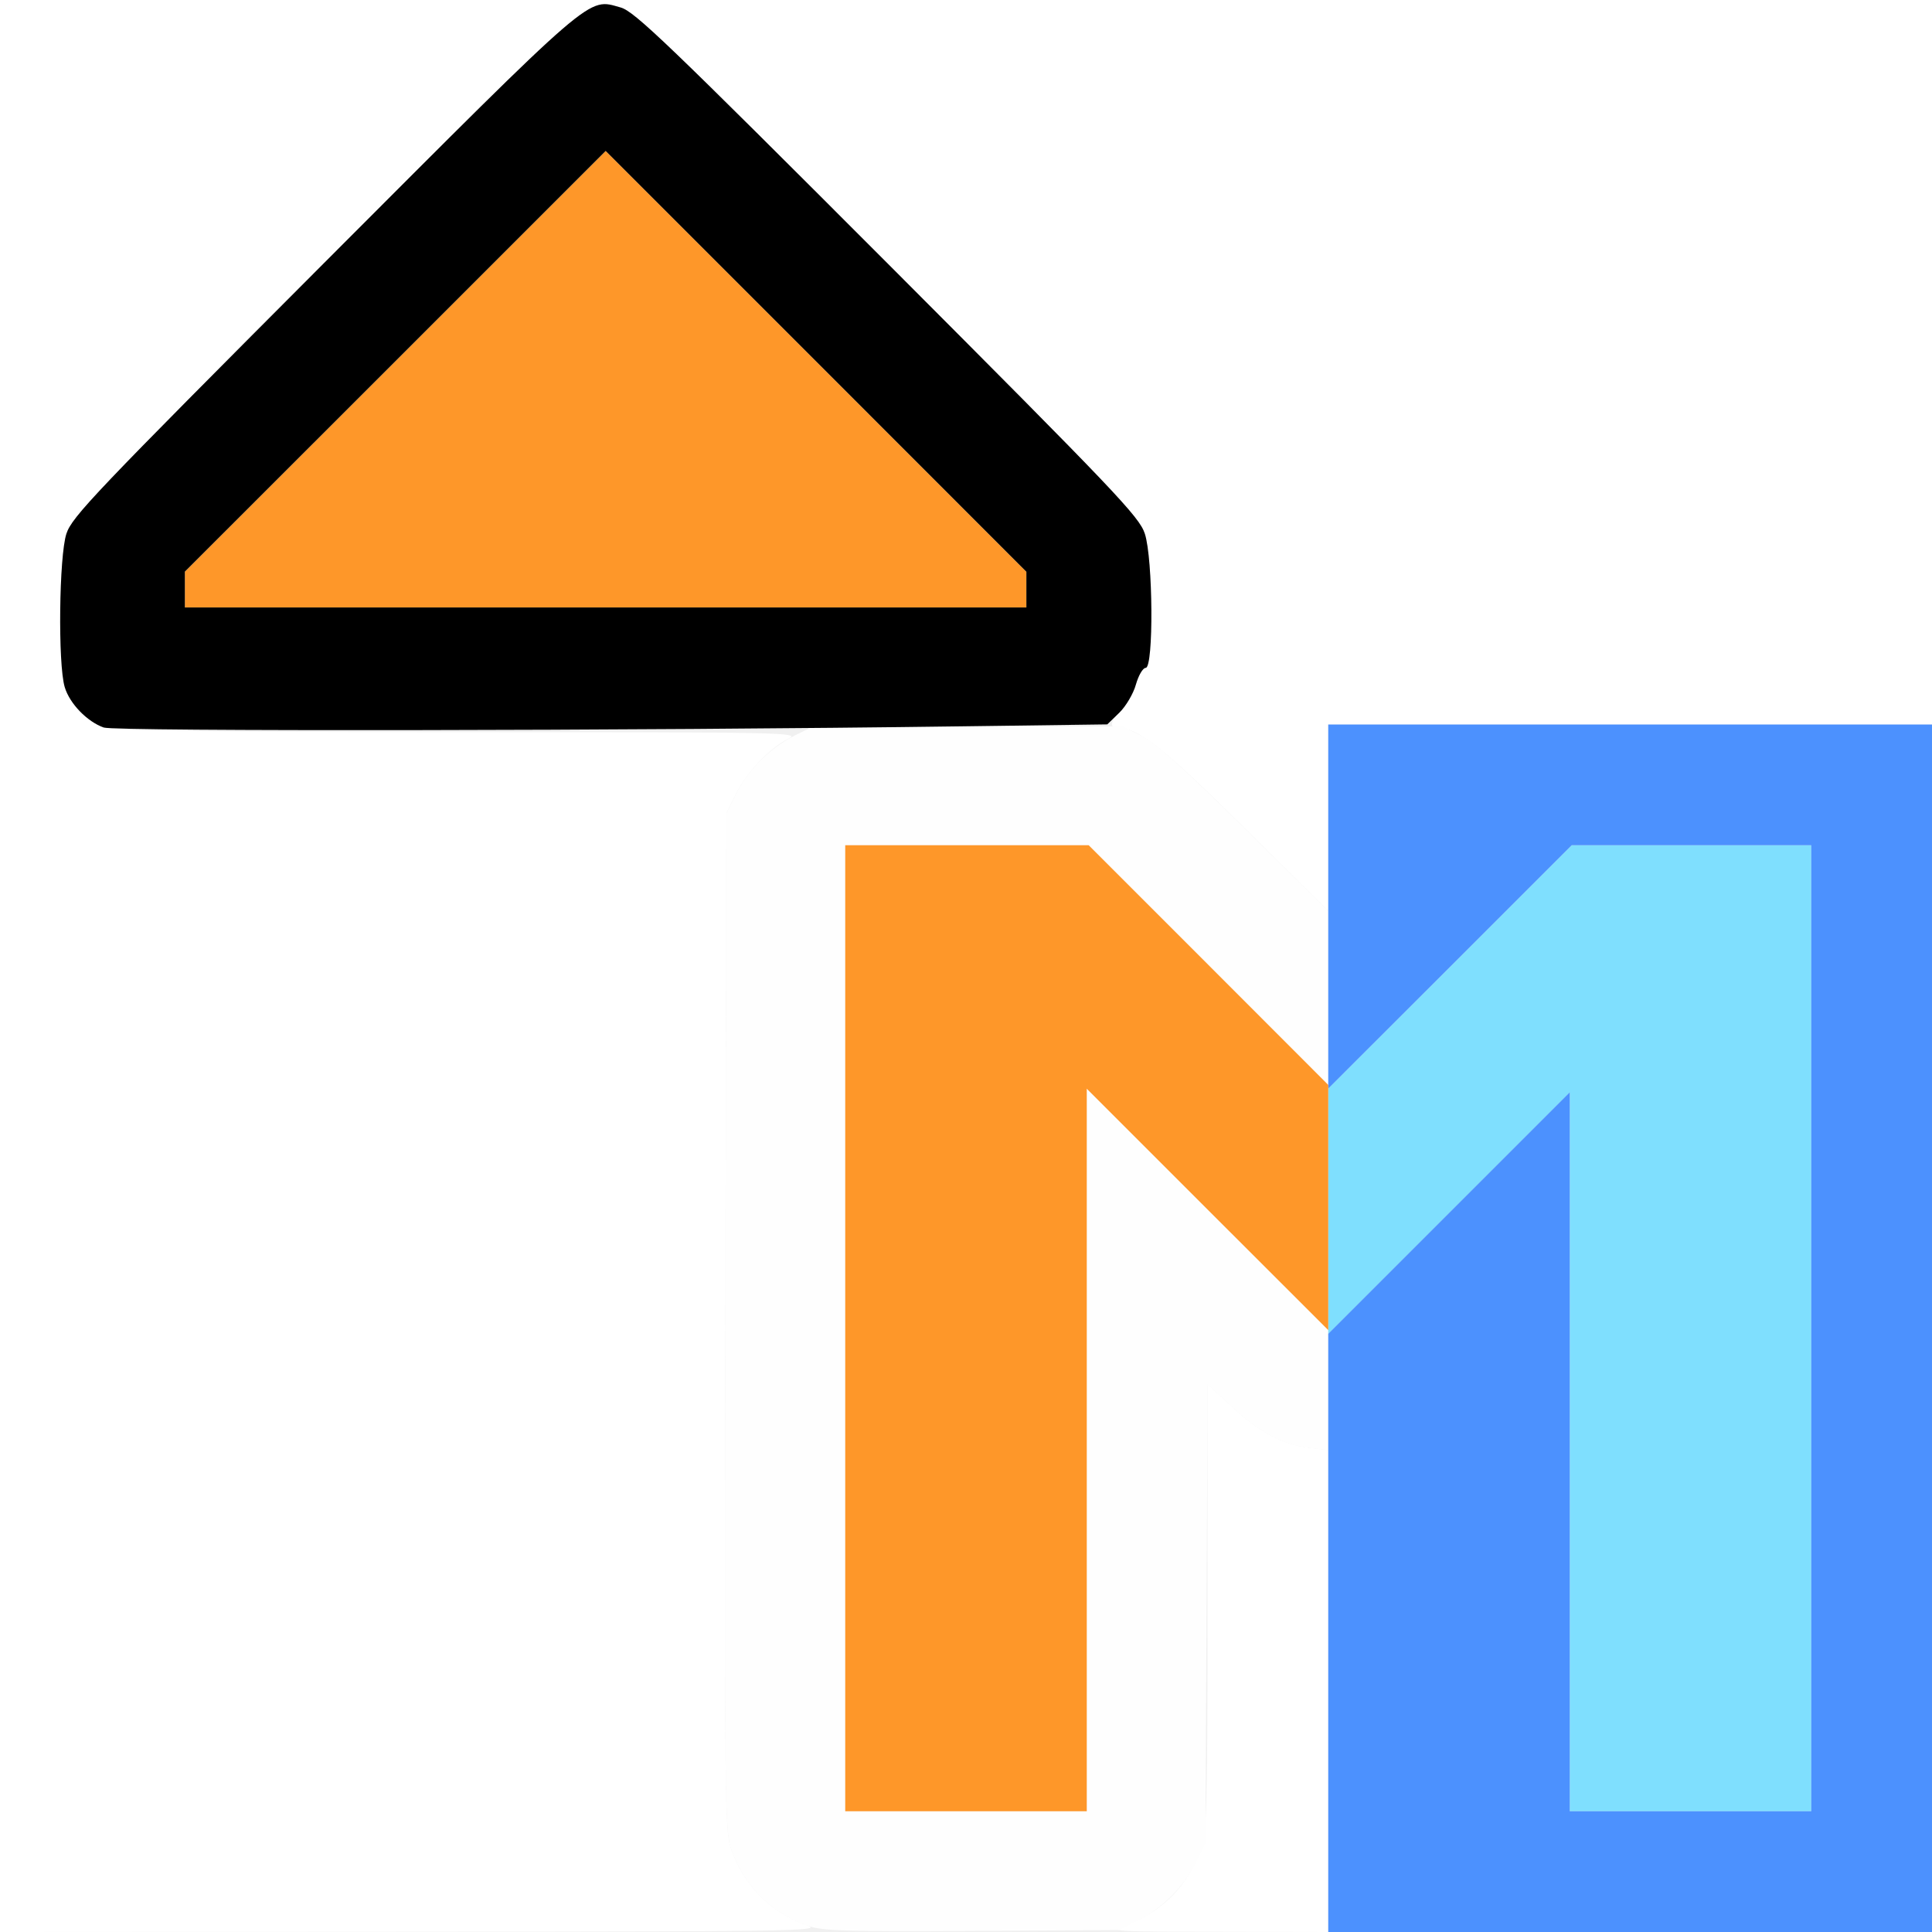
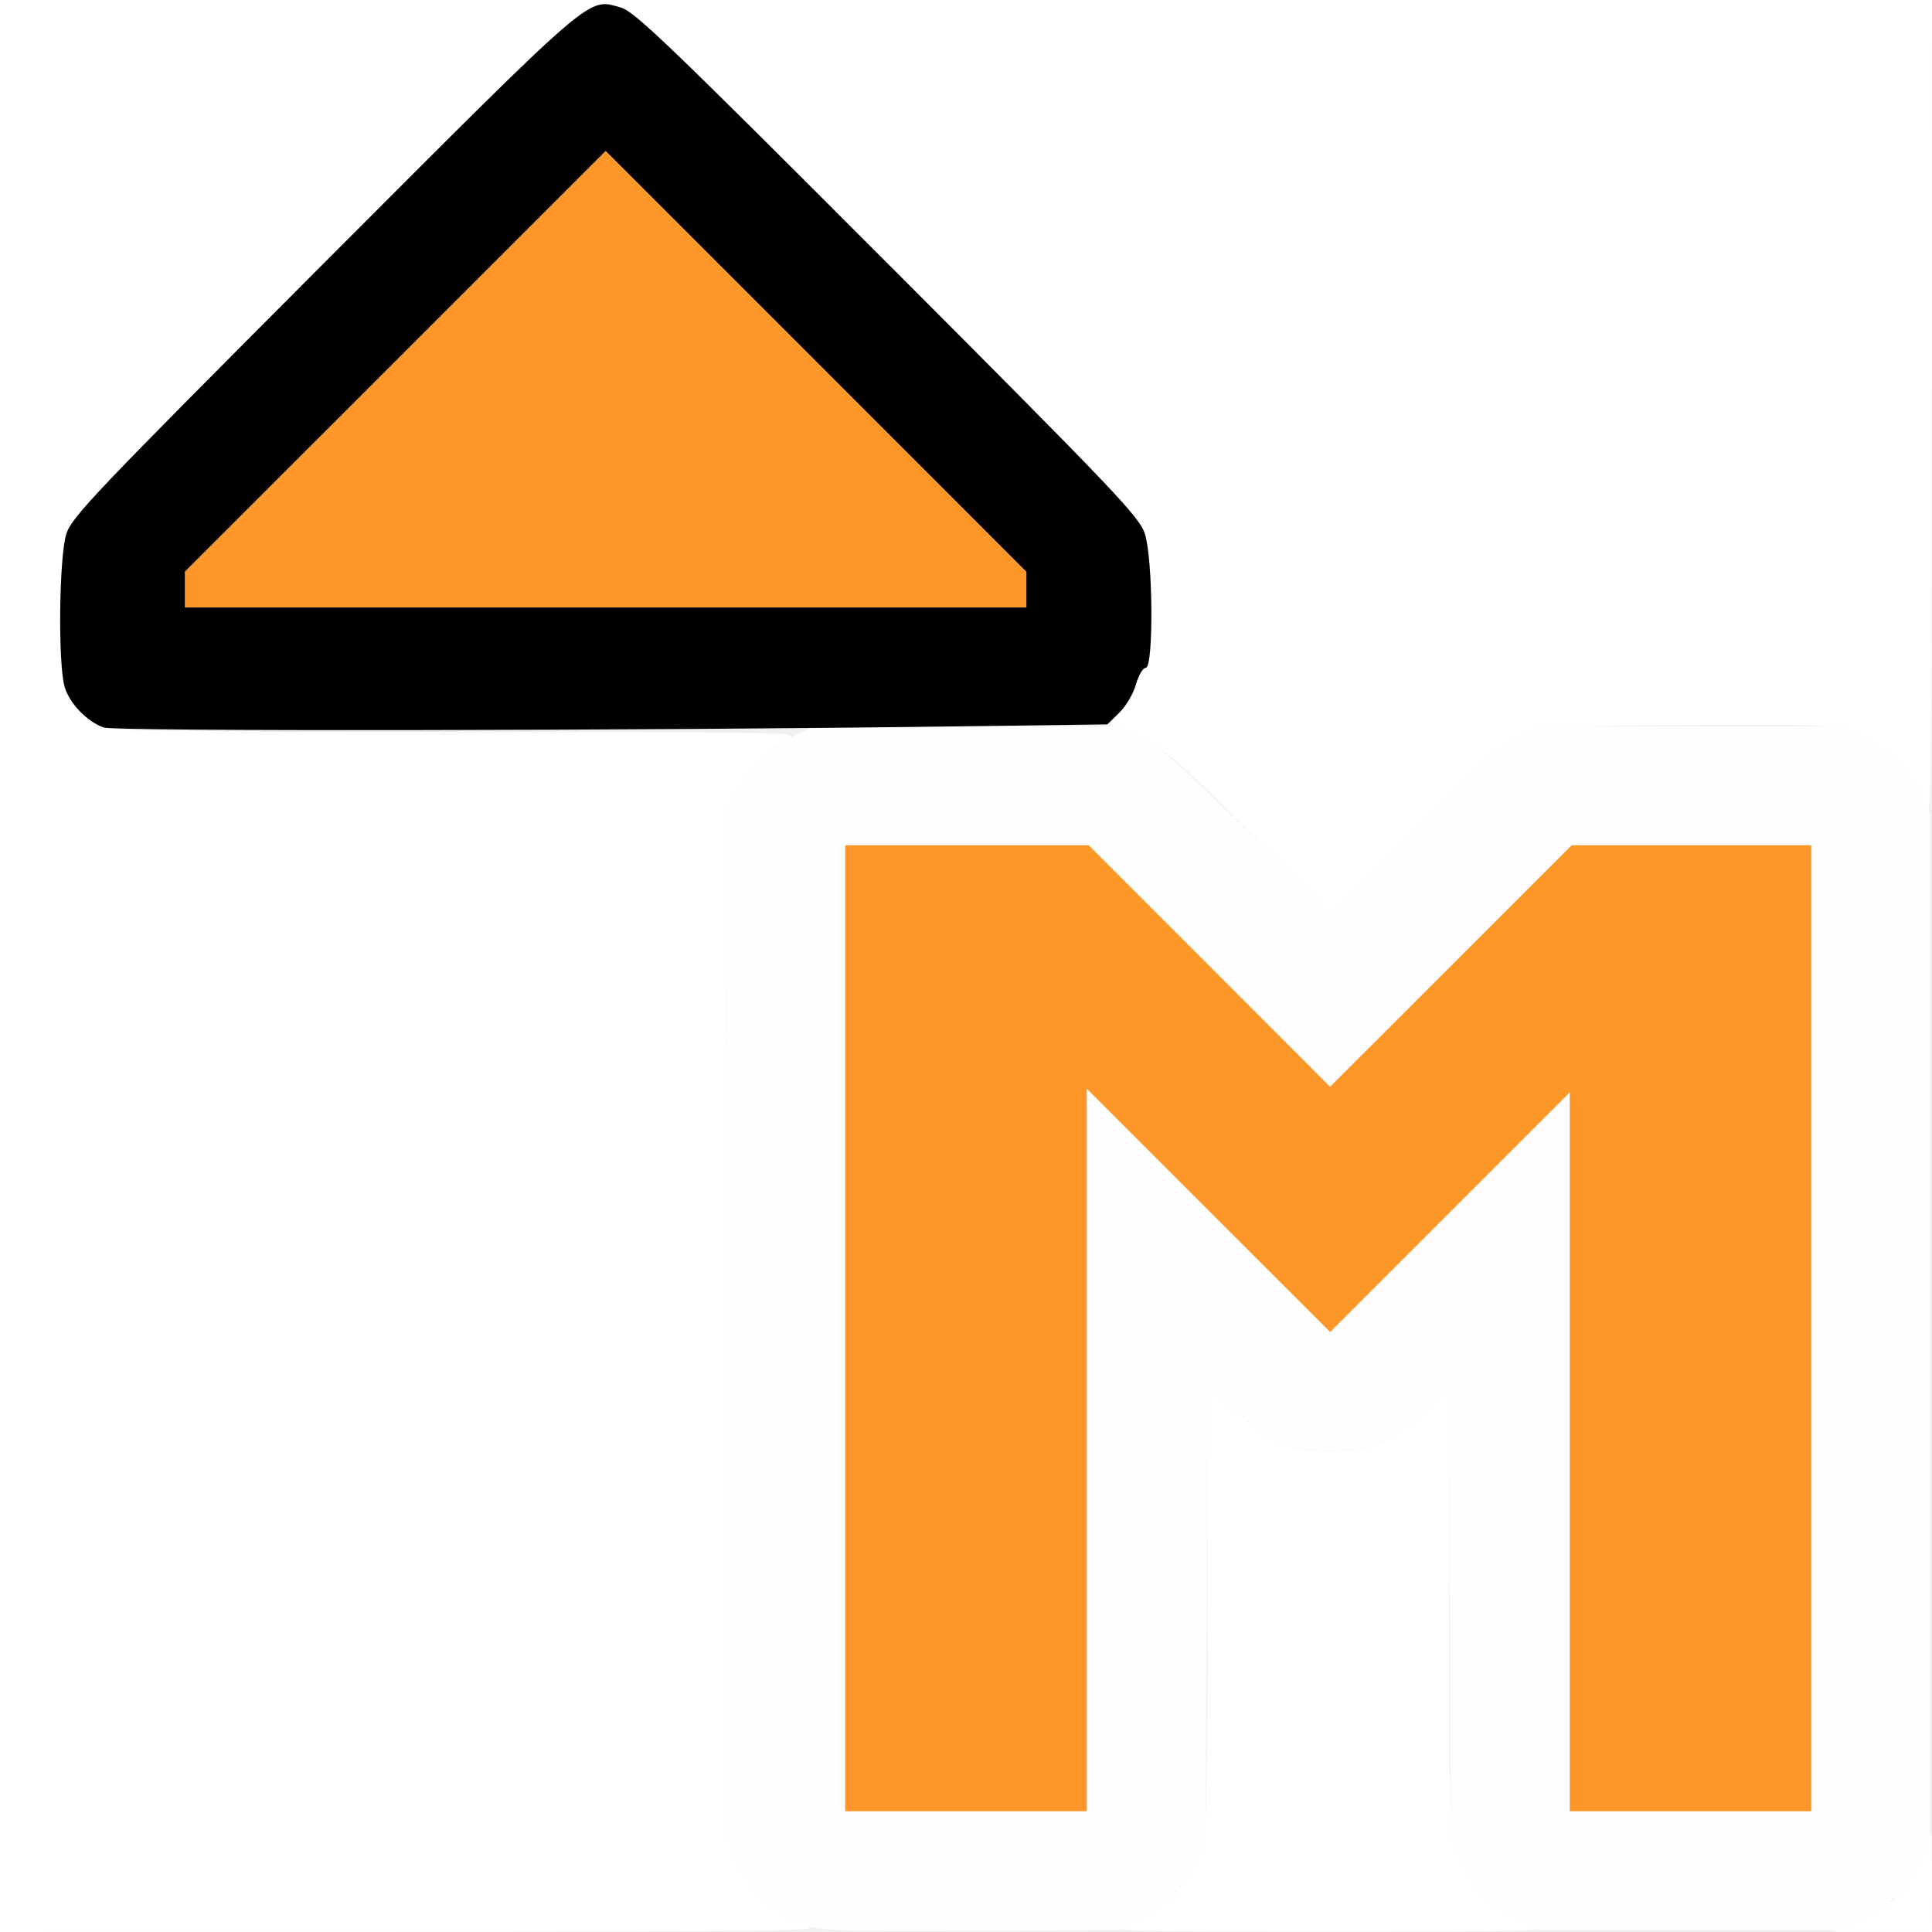
<svg xmlns="http://www.w3.org/2000/svg" version="1.1" id="svg2" width="16" height="16" viewBox="0 0 16 16">
  <defs id="defs6" />
  <g id="MIRROR_MARKER">
-     <path style="fill:#ffffff;stroke-width:0.031" d="M 0,8 V 0 h 8 8 V 3 6 H 13.5 11 V 6.772 7.544 L 10.305,6.856 C 9.636,6.194 9.432,6.031 9.268,6.031 9.185,6.031 9.189,5.979 9.279,5.893 9.328,5.846 9.386,5.745 9.407,5.669 9.429,5.592 9.464,5.531 9.488,5.531 c 0.067,0 0.06,-0.904 -0.008,-1.112 C 9.435,4.279 9.244,4.079 7.351,2.182 5.534,0.363 5.255,0.094 5.14,0.062 4.862,-0.015 4.95,-0.091 2.679,2.183 0.788,4.079 0.596,4.279 0.55,4.42 c -0.061,0.187 -0.072,1.081 -0.015,1.27 0.042,0.141 0.189,0.288 0.336,0.337 0.076,0.025 0.912,0.036 2.937,0.036 2.696,6.781e-4 2.826,0.003 2.722,0.054 C 6.376,6.194 6.183,6.396 6.093,6.578 l -0.077,0.156 -0.009,4.203 c -0.008,3.789 -0.004,4.218 0.042,4.357 0.102,0.313 0.328,0.544 0.639,0.653 0.129,0.045 -0.129,0.049 -3.274,0.051 L 0,16 Z m 9.312,7.948 C 9.62,15.84 9.844,15.613 9.949,15.304 9.994,15.172 10,14.93 10,13.308 v -1.846 l 0.198,0.185 c 0.225,0.21 0.427,0.318 0.649,0.344 L 11,12.009 V 14.004 16 L 10.086,15.998 C 9.215,15.997 9.179,15.995 9.312,15.948 Z" id="path829" />
-     <path style="fill:#fefefe;stroke-width:0.031" d="M 6.688,15.949 C 6.376,15.838 6.15,15.607 6.049,15.295 6.003,15.156 5.999,14.726 6.007,10.938 l 0.009,-4.203 0.077,-0.156 C 6.192,6.379 6.379,6.192 6.578,6.093 l 0.156,-0.077 h 1.281 1.281 l 0.156,0.076 c 0.112,0.055 0.351,0.269 0.852,0.764 L 11,7.544 V 8.264 8.984 L 10.008,7.992 9.015,7 H 8.008 7 v 4 4 H 8 9 V 12.008 9.016 l 1,1 1,1 v 0.497 0.497 l -0.153,-0.018 c -0.222,-0.026 -0.425,-0.134 -0.649,-0.343 l -0.197,-0.184 -0.009,1.901 -0.009,1.901 -0.077,0.156 C 9.808,15.621 9.621,15.808 9.422,15.907 l -0.156,0.077 -1.219,0.007 c -1.048,0.006 -1.238,6.2e-5 -1.359,-0.043 z" id="path827" />
-     <path style="fill:#7fdffe;stroke-width:0.031" d="M 13,12.024 V 9.047 l -1,1 -1,1 V 10.031 9.015 L 12.008,8.008 13.016,7 H 14.008 15 v 4 4 h -1 -1 z" id="path825" />
-     <path style="fill:#4c91fe;stroke-width:0.031" d="m 11,13.523 v -2.477 l 1,-1 1,-1 V 12.024 15 h 1 1 V 11 7 H 14.008 13.016 L 12.008,8.008 11,9.015 V 7.508 6 h 2.5 2.5 v 5 5 H 13.5 11 Z" id="path823" />
-     <path style="fill:#fe9729;stroke-width:0.031" d="M 7,11 V 7 H 8.008 9.016 L 10.008,7.992 11,8.985 V 10 11.015 L 10,10.016 9,9.016 V 12.008 15 H 8 7 Z M 1.531,4.883 V 4.734 L 3.274,2.992 5.016,1.25 6.758,2.992 8.5,4.735 V 4.883 5.031 H 5.016 1.531 Z" id="path821" />
+     <path style="fill:#ffffff;stroke-width:0.031" d="M 0,8 V 0 h 8 8 L 15.998,3.414 C 15.997,6.559 15.993,6.817 15.948,6.688 15.839,6.377 15.608,6.151 15.294,6.048 c -0.135,-0.044 -0.315,-0.05 -1.357,-0.042 -1.2,0.009 -1.202,0.009 -1.358,0.085 -0.113,0.055 -0.353,0.27 -0.86,0.773 L 11.014,7.561 10.374,6.919 C 9.64,6.182 9.57,6.126 9.237,6.018 9.182,6 9.185,5.99 9.273,5.897 9.326,5.842 9.387,5.737 9.408,5.664 9.43,5.591 9.466,5.531 9.489,5.531 c 0.066,0 0.059,-0.906 -0.009,-1.112 C 9.435,4.279 9.244,4.079 7.351,2.182 5.534,0.363 5.255,0.094 5.14,0.062 4.862,-0.015 4.95,-0.091 2.679,2.183 0.788,4.079 0.596,4.279 0.55,4.42 c -0.061,0.187 -0.072,1.081 -0.015,1.27 0.042,0.141 0.189,0.288 0.336,0.337 0.076,0.025 0.912,0.036 2.937,0.036 2.696,6.781e-4 2.826,0.003 2.722,0.054 C 6.376,6.194 6.183,6.396 6.093,6.578 l -0.077,0.156 -0.009,4.203 c -0.008,3.789 -0.004,4.218 0.042,4.357 0.102,0.313 0.328,0.544 0.639,0.653 0.129,0.045 -0.129,0.049 -3.274,0.051 L 0,16 Z m 9.312,7.948 C 9.62,15.84 9.844,15.613 9.949,15.304 9.994,15.172 10,14.929 10,13.308 v -1.846 l 0.213,0.201 c 0.305,0.288 0.453,0.353 0.803,0.353 0.346,0 0.495,-0.064 0.786,-0.336 L 12,11.493 v 1.831 c 0,1.607 0.006,1.849 0.051,1.98 0.105,0.31 0.329,0.537 0.637,0.644 0.131,0.046 0.014,0.049 -1.688,0.049 -1.701,0 -1.818,-0.003 -1.688,-0.049 z m 6,0 c 0.077,-0.027 0.2,-0.09 0.273,-0.14 0.154,-0.106 0.293,-0.296 0.363,-0.496 l 0.049,-0.14 0.002,0.414 L 16,16 15.586,15.998 15.172,15.997 15.312,15.948 Z" id="path825" />
+     <path style="fill:#fefefe;stroke-width:0.031" d="M 6.688,15.949 C 6.376,15.838 6.15,15.607 6.049,15.295 6.003,15.156 5.999,14.726 6.007,10.938 l 0.009,-4.203 0.077,-0.156 C 6.192,6.379 6.379,6.192 6.578,6.093 l 0.156,-0.077 h 1.281 1.281 l 0.156,0.076 c 0.113,0.055 0.353,0.27 0.86,0.772 l 0.703,0.696 0.703,-0.696 c 0.507,-0.503 0.746,-0.717 0.859,-0.772 l 0.156,-0.076 H 14 15.266 l 0.156,0.077 c 0.199,0.099 0.386,0.286 0.485,0.485 l 0.077,0.156 V 11 15.266 l -0.077,0.156 c -0.099,0.199 -0.286,0.386 -0.485,0.485 l -0.156,0.077 H 14 12.734 l -0.156,-0.077 C 12.379,15.808 12.192,15.621 12.093,15.422 l -0.077,-0.156 -0.009,-1.886 -0.009,-1.886 -0.197,0.184 c -0.29,0.272 -0.44,0.335 -0.785,0.335 -0.35,0 -0.498,-0.065 -0.802,-0.352 l -0.212,-0.2 -0.009,1.901 -0.009,1.901 -0.077,0.156 C 9.808,15.621 9.621,15.808 9.422,15.907 l -0.156,0.077 -1.219,0.007 c -1.048,0.006 -1.238,6.2e-5 -1.359,-0.043 z M 9,12.008 V 9.016 l 1.008,1.008 1.008,1.008 0.992,-0.992 L 13,9.047 V 12.023 15 h 1 1 V 11 7 H 14.008 13.016 L 12.016,8 11.015,9 10.016,8 9.016,7 H 8.008 7 v 4 4 h 1 1 z" id="path823" />
+     <path style="fill:#fe9729;stroke-width:0.031" d="M 7,11 V 7 H 8.008 9.016 L 10.016,8 11.015,9 12.016,8 13.016,7 H 14.008 15 v 4 4 H 14 13 V 12.023 9.047 L 12.008,10.039 11.016,11.031 10.008,10.024 9,9.016 V 12.008 15 H 8 7 Z M 1.531,4.883 V 4.734 L 3.274,2.992 5.016,1.25 6.758,2.992 8.5,4.735 V 4.883 5.031 H 5.016 1.531 Z" id="path821" />
    <path style="fill:#000000;stroke-width:0.031" d="M 0.859,6.025 C 0.722,5.977 0.576,5.826 0.536,5.69 0.479,5.5 0.489,4.606 0.55,4.42 0.596,4.279 0.788,4.079 2.679,2.183 4.95,-0.091 4.862,-0.015 5.14,0.062 5.255,0.094 5.534,0.363 7.351,2.182 9.244,4.079 9.435,4.279 9.481,4.42 9.549,4.627 9.555,5.531 9.488,5.531 9.465,5.531 9.429,5.592 9.407,5.669 9.386,5.745 9.324,5.849 9.27,5.902 L 9.17,5.999 7.968,6.015 C 5.275,6.052 0.953,6.058 0.859,6.025 Z M 8.5,4.883 V 4.735 L 6.758,2.992 5.016,1.25 3.274,2.992 1.531,4.734 V 4.883 5.031 H 5.016 8.5 Z" id="path819" />
  </g>
</svg>
